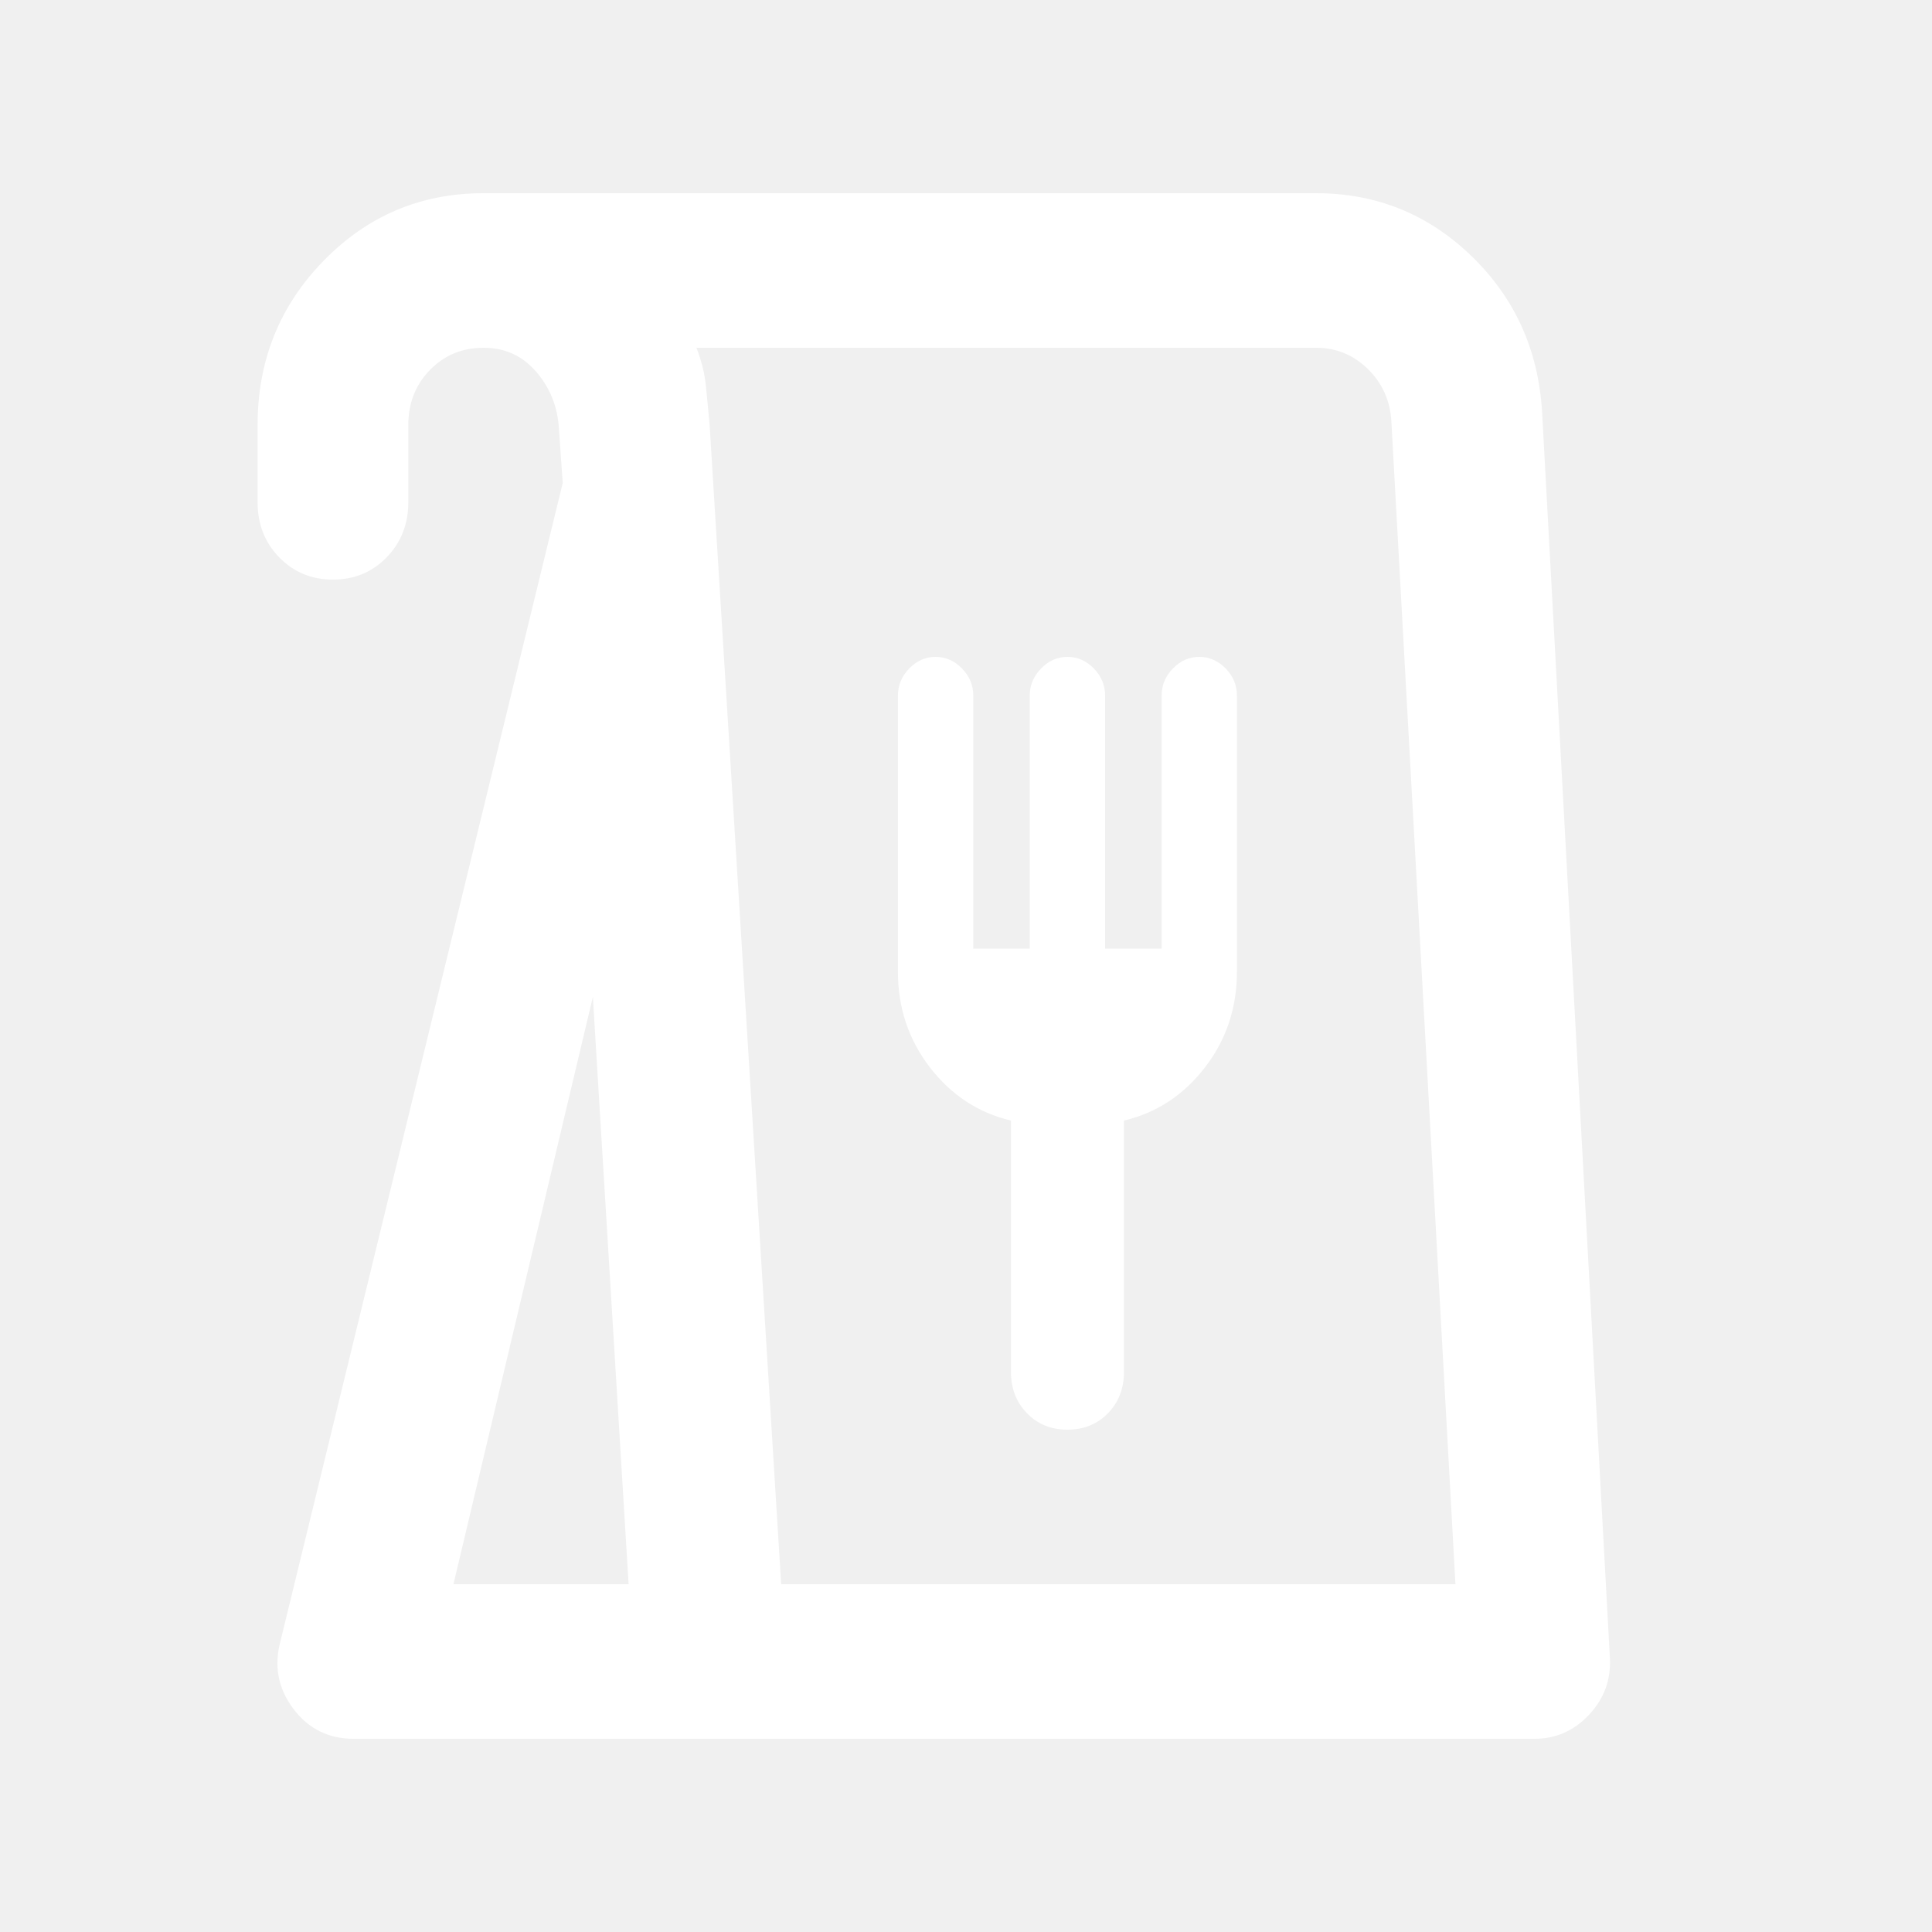
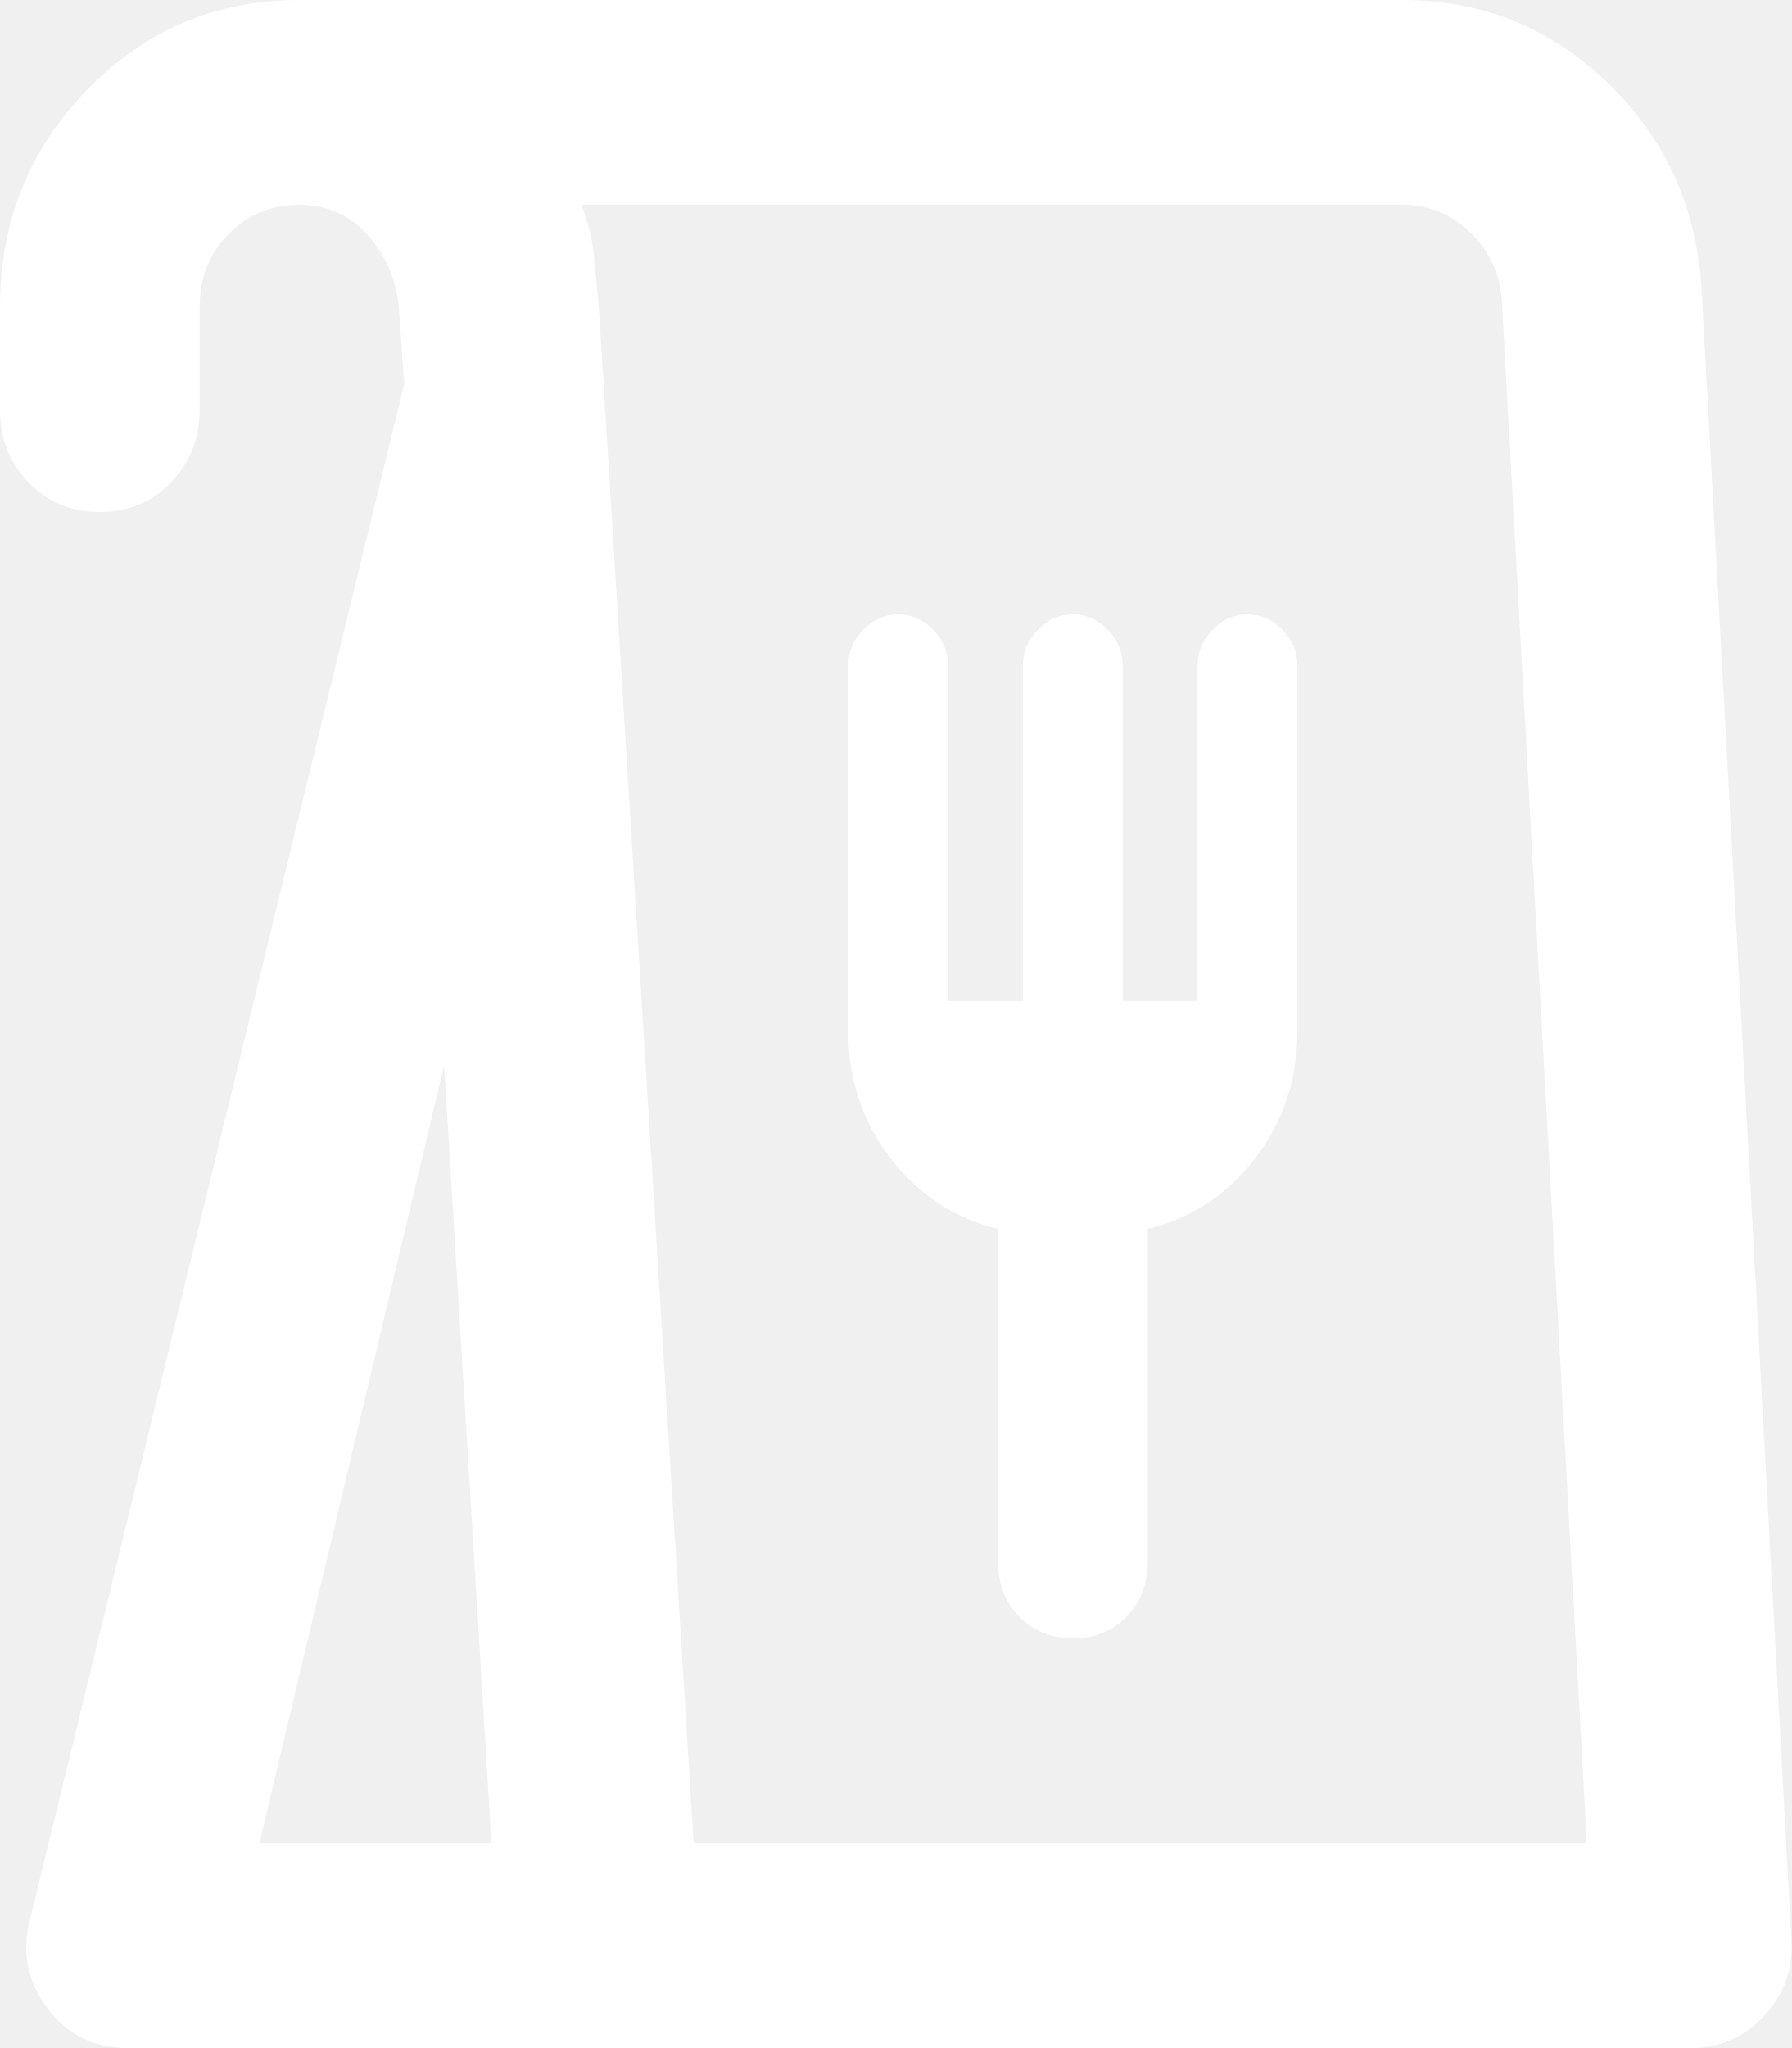
- <svg xmlns="http://www.w3.org/2000/svg" width="30" height="30" viewBox="0 0 30 30" fill="none">
-   <path d="M5.491 27C5.102 27 4.79 26.845 4.556 26.535C4.322 26.225 4.253 25.88 4.351 25.5L8.738 7.5L8.679 6.66C8.66 6.32 8.543 6.025 8.328 5.775C8.114 5.525 7.841 5.4 7.509 5.4C7.178 5.4 6.9 5.515 6.676 5.745C6.452 5.975 6.34 6.26 6.34 6.6V7.8C6.34 8.14 6.227 8.425 6.003 8.655C5.779 8.885 5.501 9 5.17 9C4.838 9 4.561 8.885 4.336 8.655C4.112 8.425 4 8.14 4 7.8V6.6C4 5.6 4.341 4.75 5.024 4.05C5.706 3.35 6.535 3 7.509 3H20.436C21.371 3 22.176 3.325 22.848 3.975C23.521 4.625 23.886 5.43 23.945 6.39L24.998 25.74C25.017 26.08 24.91 26.375 24.676 26.625C24.442 26.875 24.159 27 23.828 27H5.491ZM7.041 24.6H9.761L9.206 15.48L7.041 24.6ZM12.13 24.6H22.6L21.605 6.54C21.586 6.22 21.464 5.95 21.24 5.73C21.016 5.51 20.747 5.4 20.436 5.4H10.814C10.892 5.6 10.941 5.795 10.96 5.985C10.98 6.175 10.999 6.38 11.019 6.6L12.13 24.6ZM16.575 22.2C16.829 22.2 17.038 22.115 17.204 21.945C17.37 21.775 17.453 21.56 17.453 21.3V17.4C17.959 17.28 18.379 17.005 18.71 16.575C19.042 16.145 19.207 15.65 19.207 15.09V10.8C19.207 10.64 19.149 10.5 19.032 10.38C18.915 10.26 18.778 10.2 18.622 10.2C18.466 10.2 18.33 10.26 18.213 10.38C18.096 10.5 18.038 10.64 18.038 10.8V14.73H17.16V10.8C17.16 10.64 17.102 10.5 16.985 10.38C16.868 10.26 16.731 10.2 16.575 10.2C16.419 10.2 16.283 10.26 16.166 10.38C16.049 10.5 15.99 10.64 15.99 10.8V14.73H15.113V10.8C15.113 10.64 15.055 10.5 14.938 10.38C14.821 10.26 14.684 10.2 14.528 10.2C14.372 10.2 14.236 10.26 14.119 10.38C14.002 10.5 13.943 10.64 13.943 10.8V15.09C13.943 15.65 14.109 16.145 14.44 16.575C14.772 17.005 15.191 17.28 15.698 17.4V21.3C15.698 21.56 15.781 21.775 15.947 21.945C16.112 22.115 16.322 22.2 16.575 22.2Z" fill="white" />
+ <svg xmlns="http://www.w3.org/2000/svg" width="21" height="24" viewBox="0 0 21 24" fill="none">
+   <path d="M1.491 24C1.102 24 0.79 23.845 0.556 23.535C0.322 23.225 0.253 22.88 0.351 22.5L4.738 4.5L4.679 3.66C4.66 3.32 4.543 3.025 4.328 2.775C4.114 2.525 3.841 2.4 3.509 2.4C3.178 2.4 2.9 2.515 2.676 2.745C2.452 2.975 2.34 3.26 2.34 3.6V4.8C2.34 5.14 2.227 5.425 2.003 5.655C1.779 5.885 1.501 6 1.17 6C0.838 6 0.561 5.885 0.336 5.655C0.112 5.425 0 5.14 0 4.8V3.6C0 2.6 0.341 1.75 1.024 1.05C1.706 0.35 2.535 0 3.509 0H16.436C17.371 0 18.176 0.325 18.848 0.975C19.521 1.625 19.886 2.43 19.945 3.39L20.998 22.74C21.017 23.08 20.91 23.375 20.676 23.625C20.442 23.875 20.159 24 19.828 24H1.491ZM3.041 21.6H5.761L5.206 12.48L3.041 21.6ZM8.13 21.6H18.6L17.605 3.54C17.586 3.22 17.464 2.95 17.24 2.73C17.016 2.51 16.747 2.4 16.436 2.4H6.814C6.892 2.6 6.941 2.795 6.96 2.985C6.98 3.175 6.999 3.38 7.019 3.6L8.13 21.6ZM12.575 19.2C12.829 19.2 13.038 19.115 13.204 18.945C13.37 18.775 13.453 18.56 13.453 18.3V14.4C13.96 14.28 14.379 14.005 14.71 13.575C15.042 13.145 15.207 12.65 15.207 12.09V7.8C15.207 7.64 15.149 7.5 15.032 7.38C14.915 7.26 14.778 7.2 14.622 7.2C14.466 7.2 14.33 7.26 14.213 7.38C14.096 7.5 14.037 7.64 14.037 7.8V11.73H13.16V7.8C13.16 7.64 13.102 7.5 12.985 7.38C12.868 7.26 12.731 7.2 12.575 7.2C12.419 7.2 12.283 7.26 12.166 7.38C12.049 7.5 11.99 7.64 11.99 7.8V11.73H11.113V7.8C11.113 7.64 11.055 7.5 10.938 7.38C10.821 7.26 10.684 7.2 10.528 7.2C10.372 7.2 10.236 7.26 10.119 7.38C10.002 7.5 9.943 7.64 9.943 7.8V12.09C9.943 12.65 10.109 13.145 10.44 13.575C10.772 14.005 11.191 14.28 11.698 14.4V18.3C11.698 18.56 11.781 18.775 11.947 18.945C12.112 19.115 12.322 19.2 12.575 19.2Z" fill="white" />
</svg>
